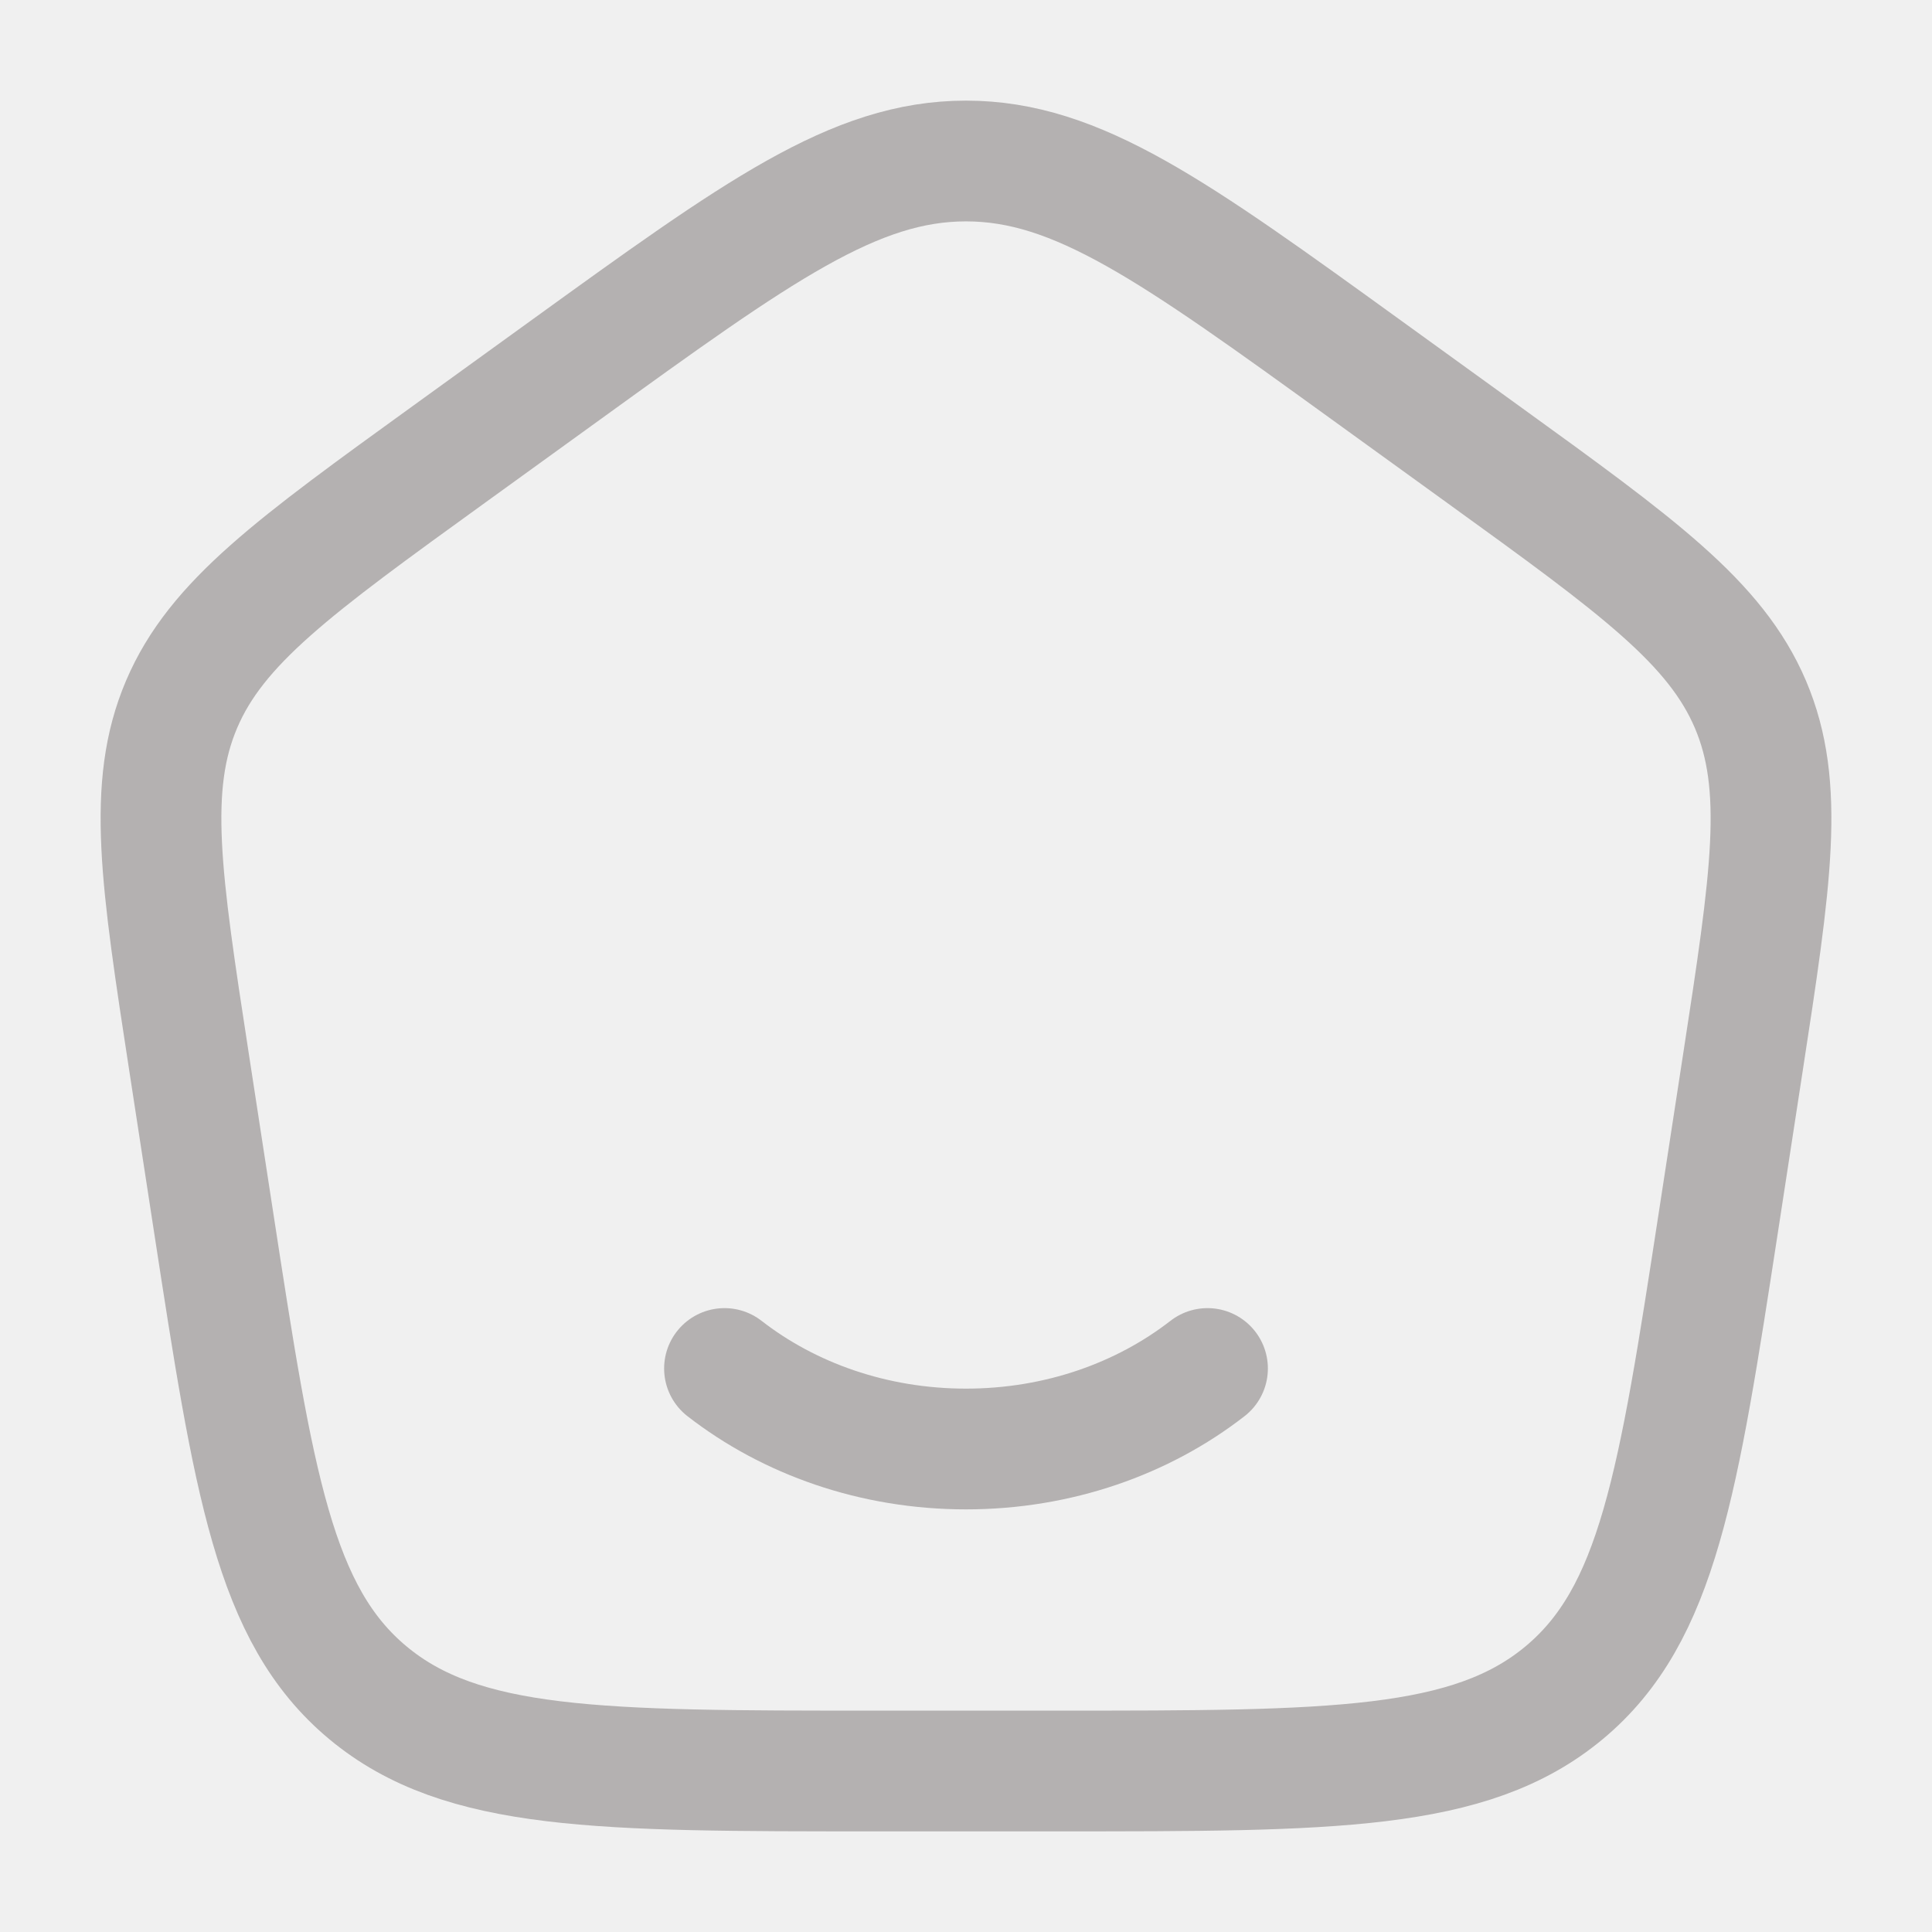
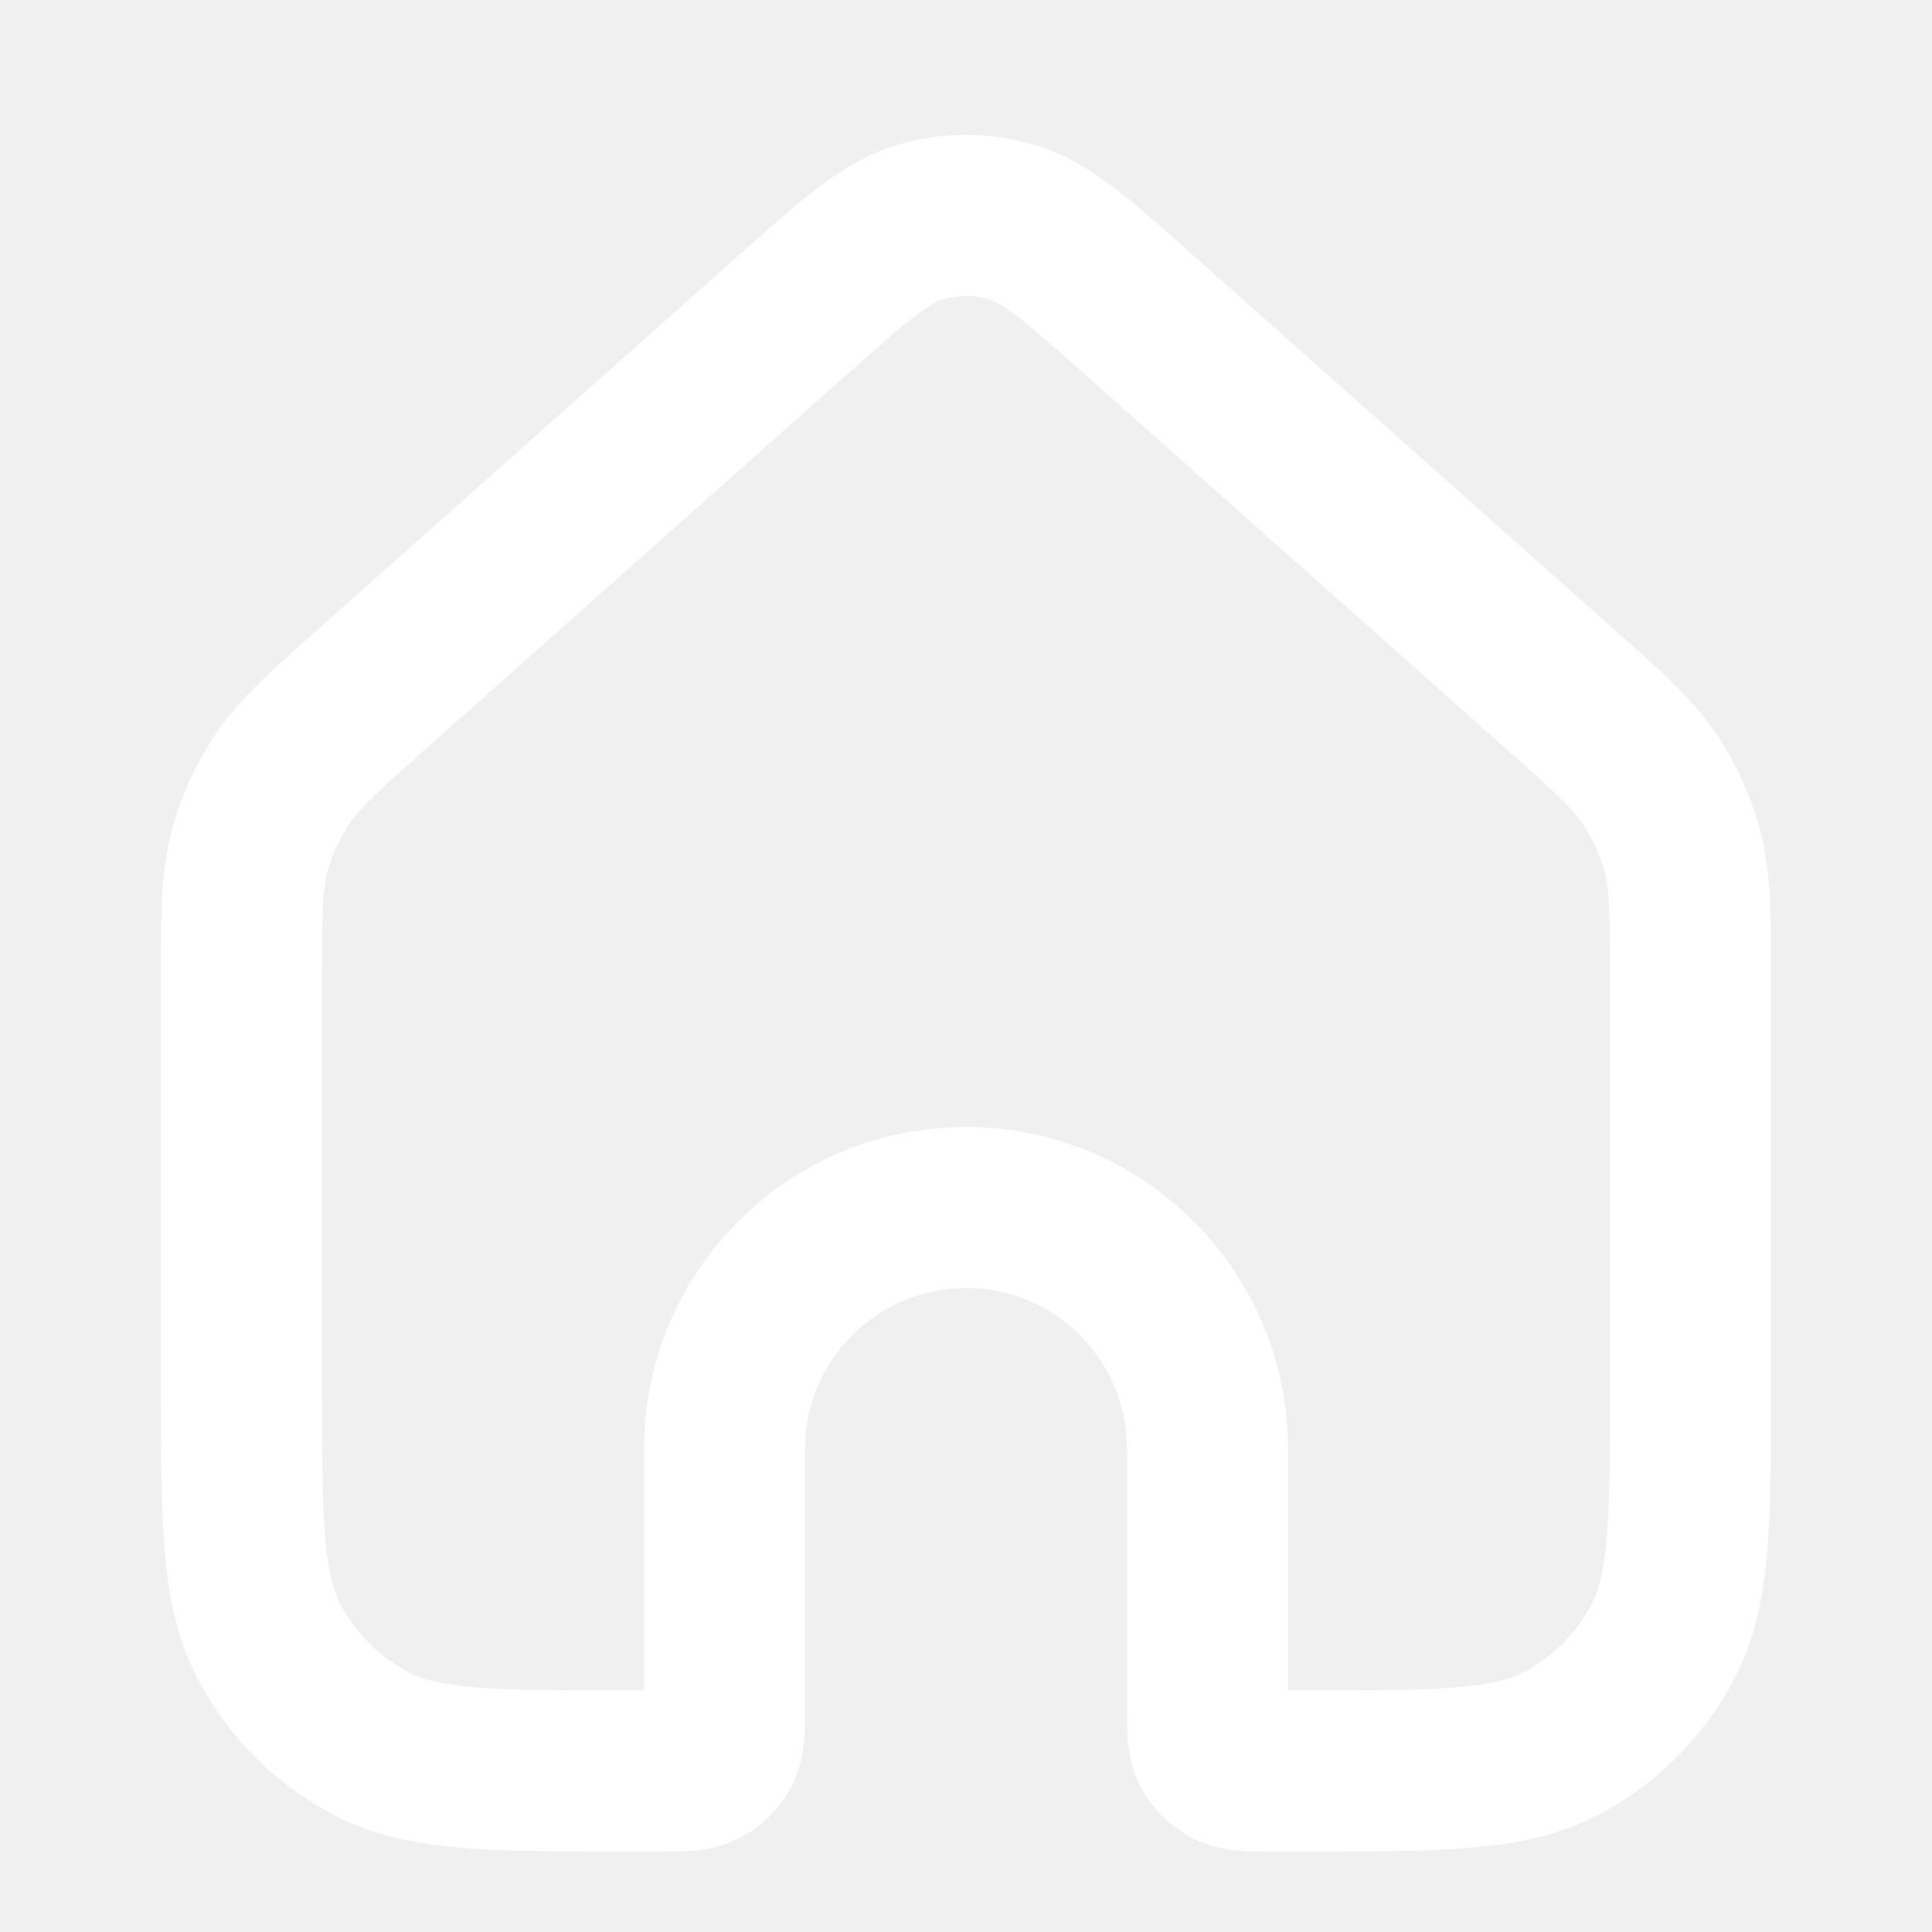
<svg xmlns="http://www.w3.org/2000/svg" width="24" height="24" viewBox="0 0 24 24" fill="none">
-   <path d="M15 17C14.2 17.622 13.15 18 12 18C10.85 18 9.8 17.622 9 17" stroke="#B4B1B1" stroke-width="1.5" stroke-linecap="round" />
-   <path d="M2.351 13.213C1.998 10.916 1.822 9.768 2.256 8.749C2.69 7.731 3.654 7.034 5.581 5.641L7.021 4.6C9.418 2.867 10.617 2 12 2C13.383 2 14.582 2.867 16.979 4.6L18.419 5.641C20.346 7.034 21.309 7.731 21.744 8.749C22.178 9.768 22.002 10.916 21.649 13.213L21.348 15.172C20.847 18.429 20.597 20.057 19.429 21.029C18.261 22 16.554 22 13.139 22H10.861C7.446 22 5.739 22 4.571 21.029C3.403 20.057 3.153 18.429 2.652 15.172L2.351 13.213Z" stroke="#B4B1B1" stroke-width="1.5" stroke-linejoin="round" />
+   <path fill-rule="evenodd" clip-rule="evenodd" d="M12.28 3.716C12.097 3.663 11.903 3.663 11.72 3.716C11.668 3.731 11.575 3.77 11.379 3.918C11.172 4.075 10.919 4.299 10.525 4.649L5.285 9.307C4.643 9.878 4.461 10.05 4.334 10.24C4.213 10.423 4.122 10.625 4.066 10.838C4.008 11.059 4 11.31 4 12.169V17.17C4 18.041 4.001 18.633 4.039 19.091C4.076 19.536 4.143 19.764 4.225 19.922C4.415 20.287 4.713 20.585 5.078 20.775C5.237 20.857 5.464 20.924 5.909 20.961C6.367 20.999 6.959 21 7.83 21H8V18C8 15.791 9.791 14 12 14C14.209 14 16 15.791 16 18V21H16.17C17.041 21 17.633 20.999 18.09 20.961C18.536 20.924 18.763 20.857 18.922 20.775C19.287 20.585 19.585 20.287 19.775 19.922C19.857 19.764 19.924 19.536 19.961 19.091C19.999 18.633 20 18.041 20 17.17V12.169C20 11.31 19.992 11.059 19.934 10.838C19.878 10.625 19.787 10.423 19.666 10.24C19.539 10.05 19.357 9.878 18.715 9.307L13.475 4.649C13.081 4.299 12.828 4.075 12.621 3.918C12.425 3.77 12.332 3.731 12.28 3.716ZM11.161 1.796C11.709 1.636 12.291 1.636 12.839 1.796C13.219 1.906 13.534 2.101 13.828 2.324C14.105 2.533 14.417 2.811 14.776 3.13L20.043 7.812C20.072 7.837 20.099 7.862 20.127 7.886C20.649 8.35 21.043 8.699 21.331 9.133C21.575 9.499 21.756 9.903 21.868 10.329C22.001 10.832 22 11.359 22 12.057C22 12.094 22 12.131 22 12.169V17.212C22 18.031 22 18.706 21.954 19.256C21.907 19.828 21.805 20.352 21.55 20.844C21.17 21.575 20.574 22.17 19.844 22.55C19.352 22.805 18.827 22.907 18.256 22.954C17.706 23 17.03 23 16.212 23H15.805C15.797 23 15.789 23 15.781 23C15.66 23 15.516 23 15.388 22.99C15.241 22.977 15.029 22.946 14.809 22.831C14.534 22.689 14.311 22.465 14.169 22.192C14.054 21.971 14.023 21.759 14.01 21.612C14 21.484 14 21.34 14 21.219L14 18C14 16.895 13.104 16 12 16C10.895 16 10 16.895 10 18L10 21.219C10 21.34 10 21.484 9.989 21.612C9.977 21.759 9.946 21.971 9.831 22.192C9.689 22.465 9.465 22.689 9.191 22.831C8.971 22.946 8.759 22.977 8.612 22.99C8.484 23 8.34 23 8.218 23C8.211 23 8.203 23 8.195 23H7.788C6.969 23 6.294 23 5.744 22.954C5.173 22.907 4.648 22.805 4.156 22.55C3.425 22.17 2.83 21.575 2.45 20.844C2.195 20.352 2.093 19.828 2.046 19.256C2 18.706 2 18.031 2 17.212V12.169C2 12.131 2 12.094 2 12.057C2 11.359 1.999 10.832 2.132 10.329C2.244 9.903 2.425 9.499 2.669 9.133C2.957 8.699 3.351 8.35 3.873 7.886C3.9 7.862 3.928 7.837 3.957 7.812L9.224 3.13C9.583 2.811 9.895 2.533 10.172 2.324C10.466 2.101 10.781 1.906 11.161 1.796Z" fill="white" />
</svg>
